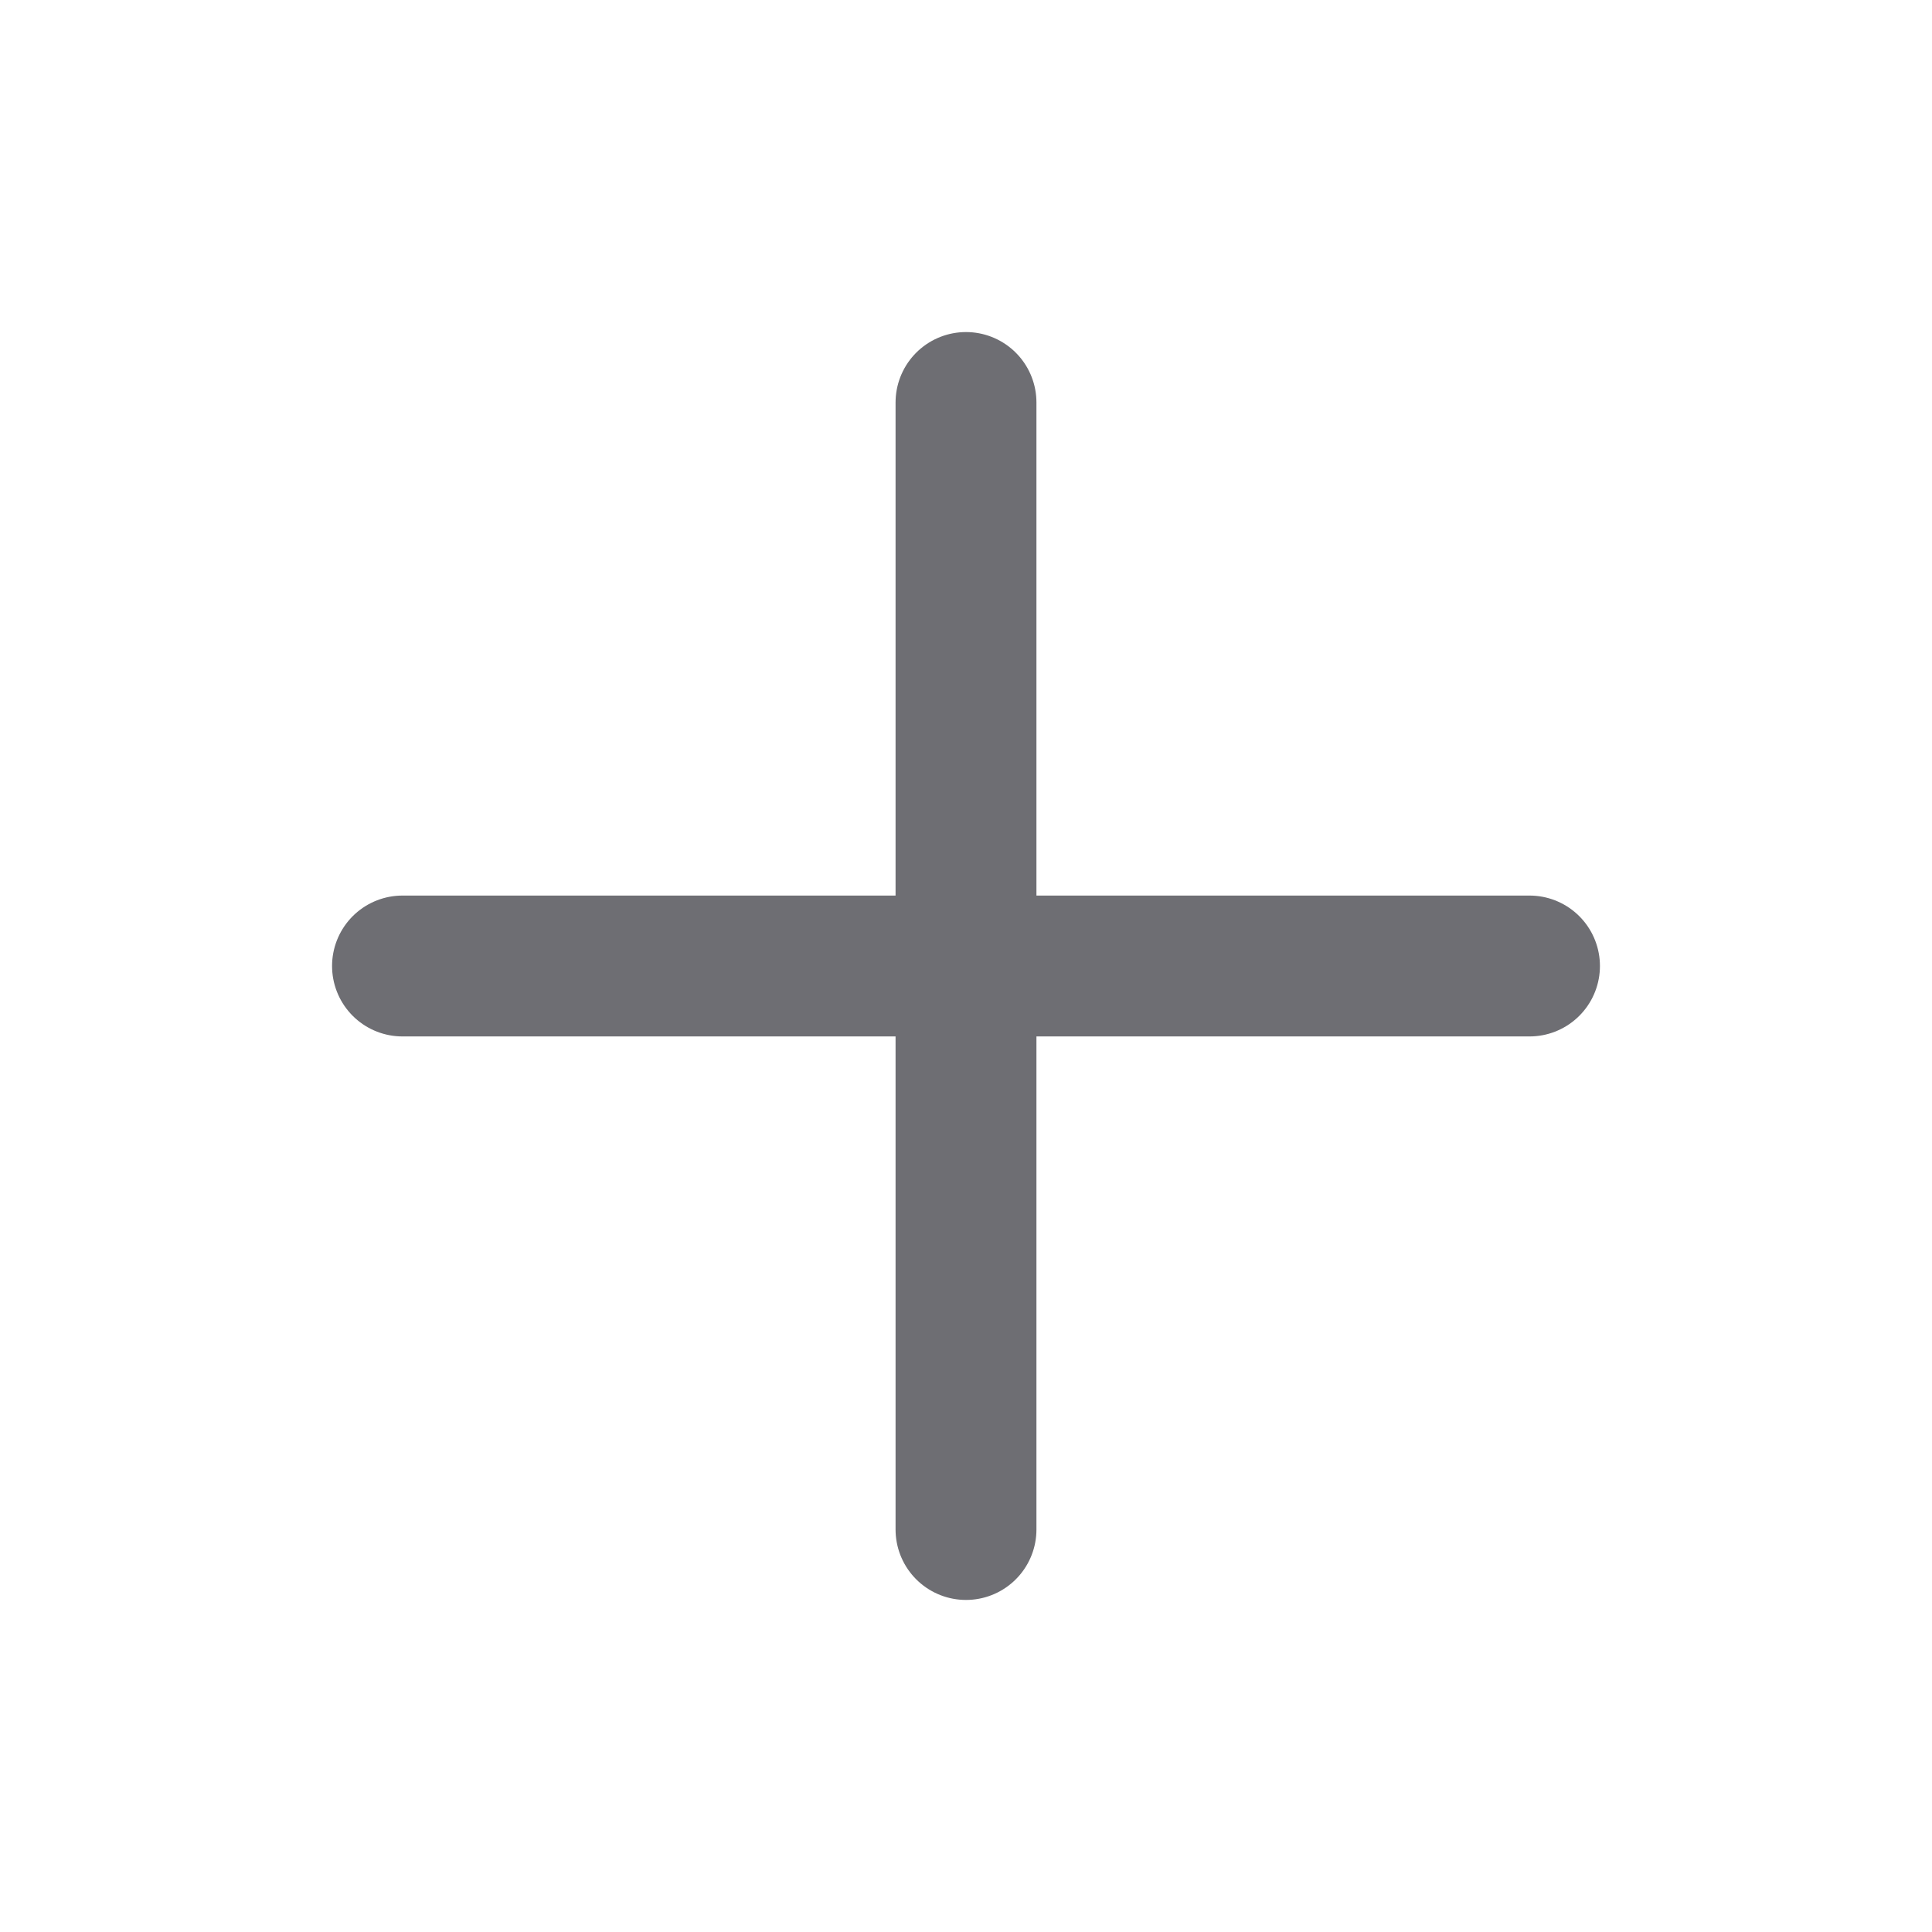
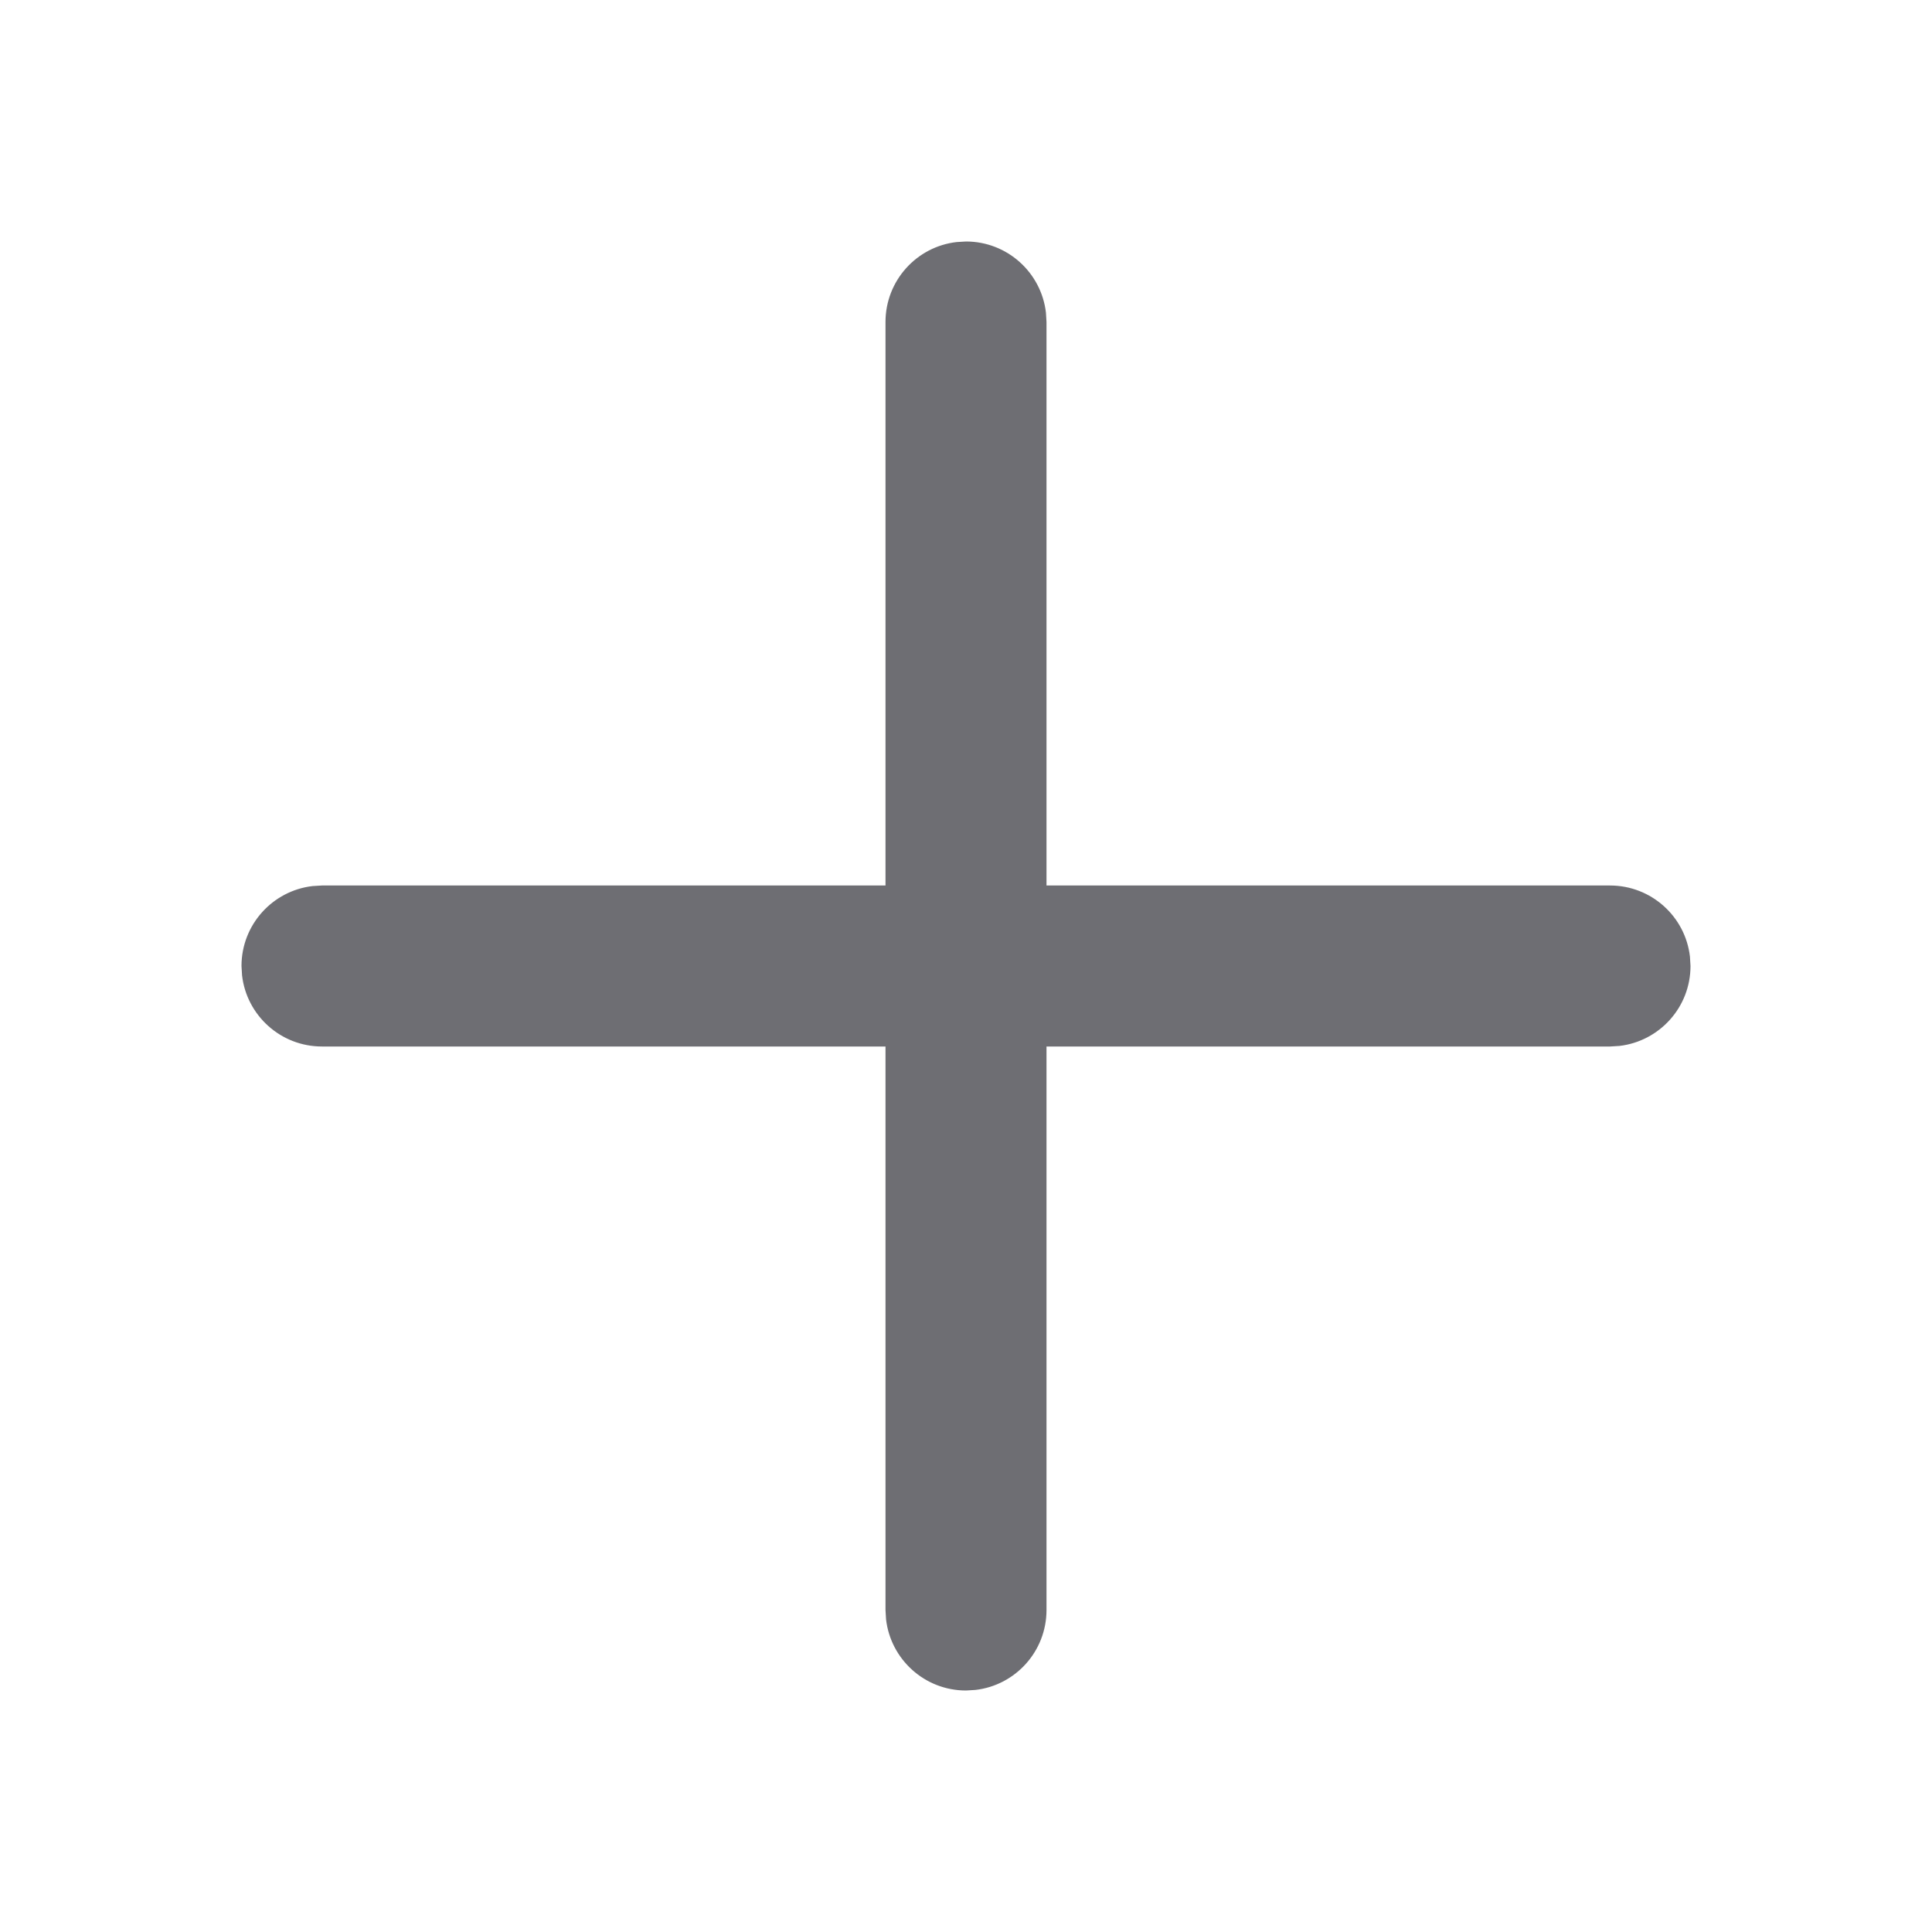
- <svg xmlns="http://www.w3.org/2000/svg" viewBox="0 0 24 24" width="24" height="24" fill="none" stroke="#6E6E73" stroke-width="1.75" stroke-linecap="round" stroke-linejoin="round">
-   <path d="M12 5v14M5 12h14" />
+ <svg xmlns="http://www.w3.org/2000/svg" width="24" height="24" viewBox="0 0 24 24" fill="none">
+   <path d="M11.883 3.007L12 3C12.513 3 12.935 3.386 12.993 3.883L13 4V11H20C20.513 11 20.936 11.386 20.993 11.883L21 12C21 12.513 20.614 12.935 20.117 12.993L20 13H13V20C13 20.513 12.614 20.936 12.117 20.993L12 21C11.487 21 11.065 20.614 11.007 20.117L11 20V13H4C3.487 13 3.064 12.614 3.007 12.117L3 12C3 11.487 3.386 11.065 3.883 11.007L4 11H11V4C11 3.487 11.386 3.064 11.883 3.007L12 3L11.883 3.007Z" fill="#6E6E73" />
</svg>
